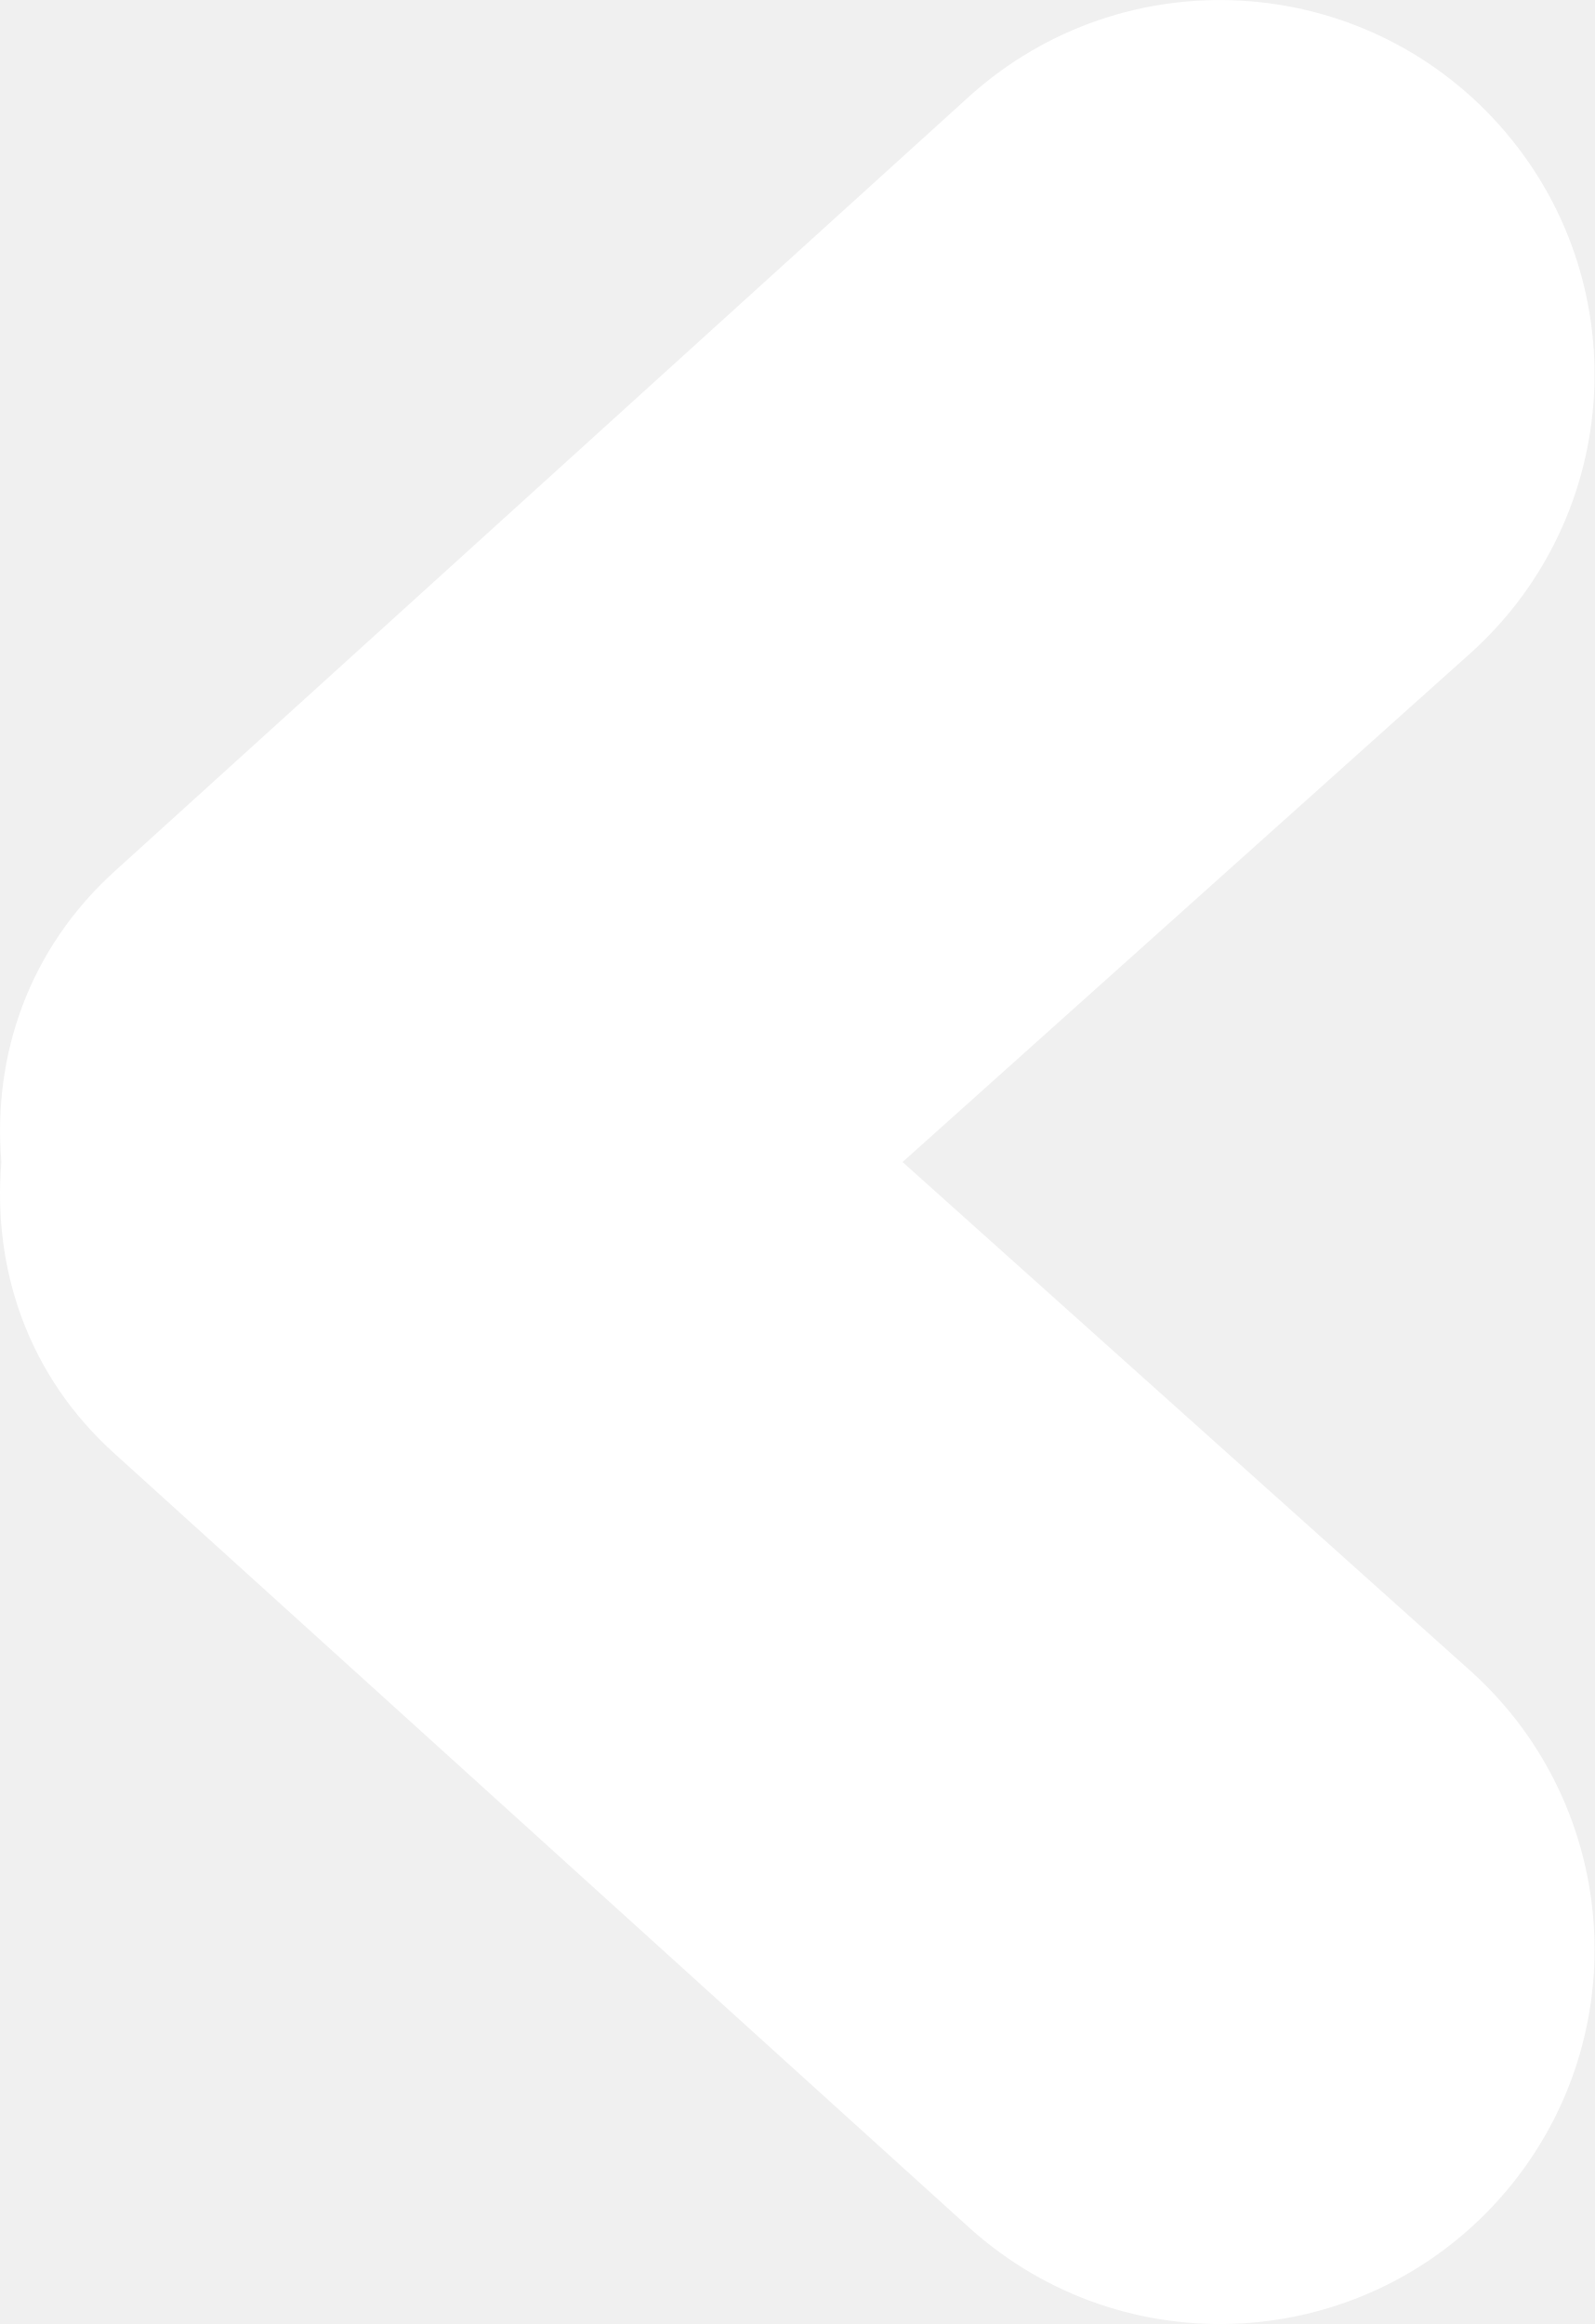
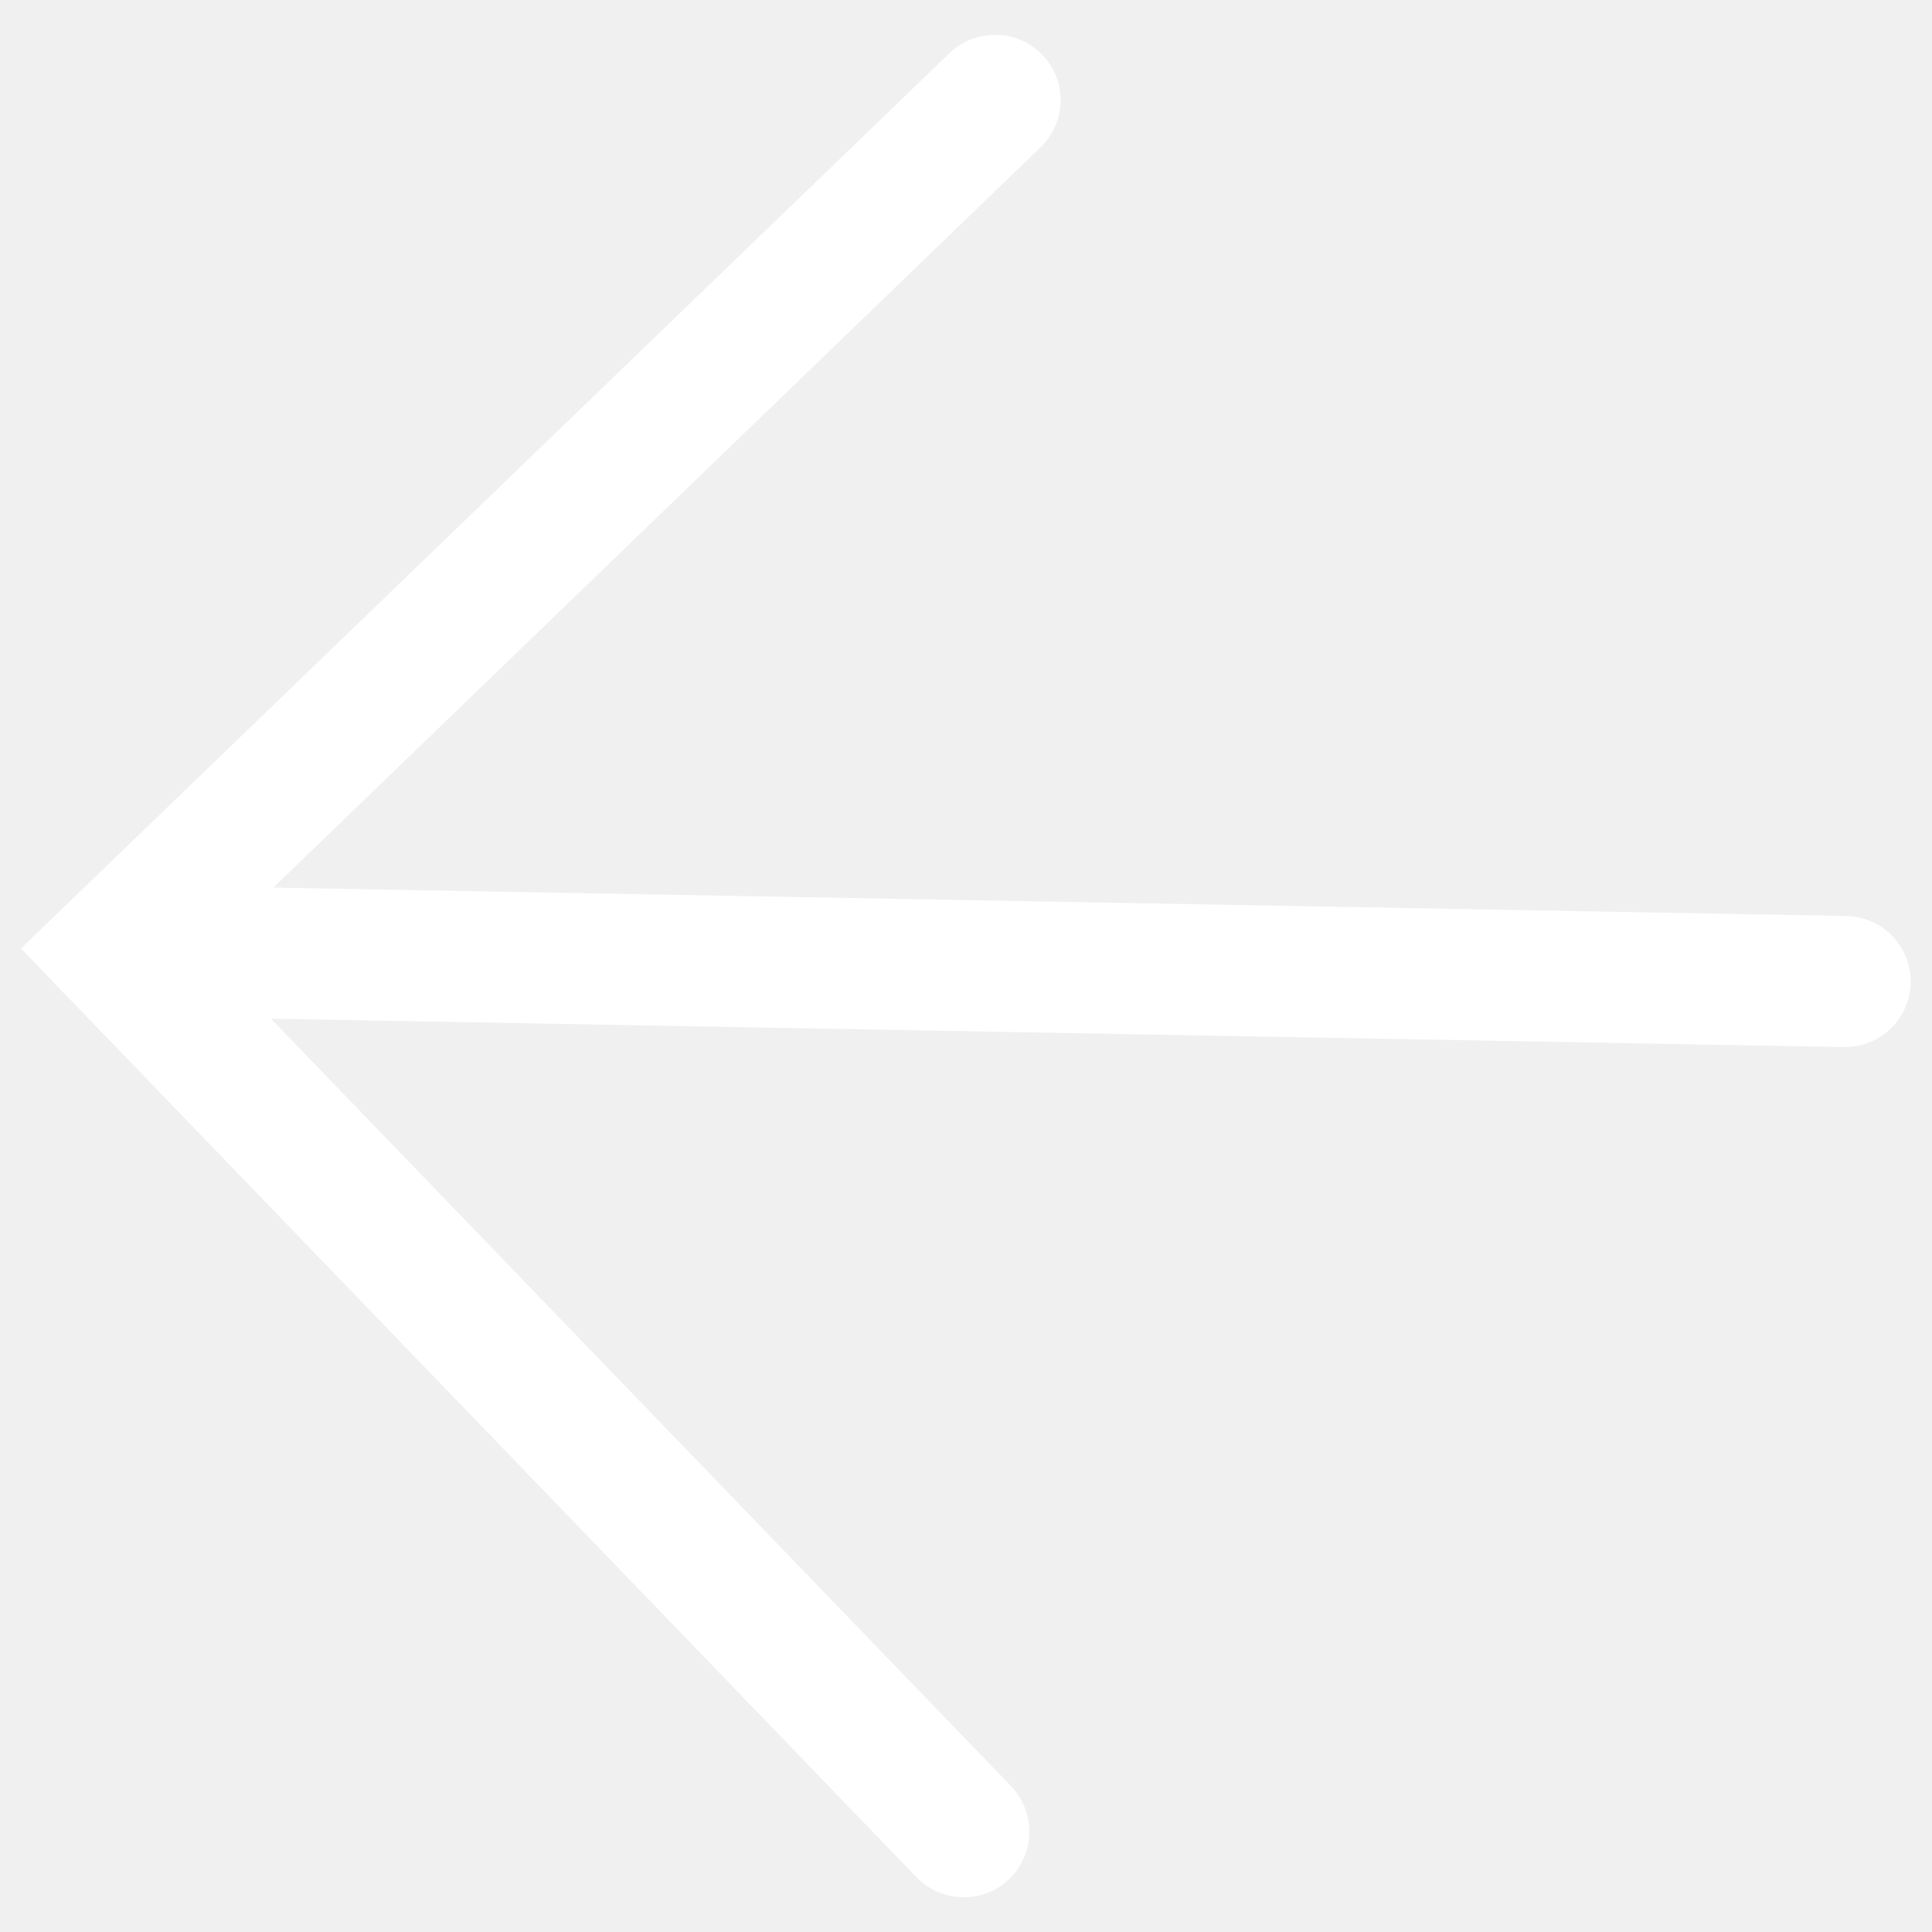
- <svg xmlns="http://www.w3.org/2000/svg" version="1.1" id="Objects" x="0px" y="0px" width="23.622px" height="34.425px" viewBox="0 0 23.622 34.425" enable-background="new 0 0 23.622 34.425" xml:space="preserve">
-   <path fill="#FFFFFF" d="M1.707,21.541l12.664,11.468c2.281,2.045,5.789,1.854,7.836-0.43c2.045-2.282,1.852-5.79-0.43-7.835  l-8.406-7.531l8.406-7.531c2.281-2.045,2.475-5.553,0.43-7.835c-2.047-2.283-5.555-2.475-7.836-0.43L1.723,12.884  c-1.301,1.165-1.834,2.751-1.703,4.329C-0.111,18.79,0.406,20.375,1.707,21.541z" />
+ <svg xmlns="http://www.w3.org/2000/svg" version="1.0" x="0px" y="0px" width="23.125px" height="23.129px" viewBox="0 0 23.125 23.129" enable-background="new 0 0 23.125 23.129" xml:space="preserve">
+   <g id="Layer_1">
+     <g>
+       <path fill="#FFFFFF" d="M22.103,10.966l-18.831-0.34l9.184-8.862c0.314-0.3,0.322-0.799,0.022-1.107    c-0.3-0.313-0.801-0.32-1.111-0.021L0.252,11.354l0.542,0.565c0.004,0,0.004,0.003,0.004,0.003l10.176,10.553    c0.152,0.158,0.359,0.238,0.564,0.238c0.195,0,0.394-0.071,0.547-0.221c0.311-0.302,0.317-0.8,0.018-1.11l-8.86-9.187l18.83,0.34    c0.008,0,0.012,0,0.015,0c0.428,0,0.775-0.342,0.786-0.769C22.882,11.33,22.536,10.974,22.103,10.966z" />
+     </g>
+   </g>
+   <g id="Calque_2">
+ </g>
</svg>
